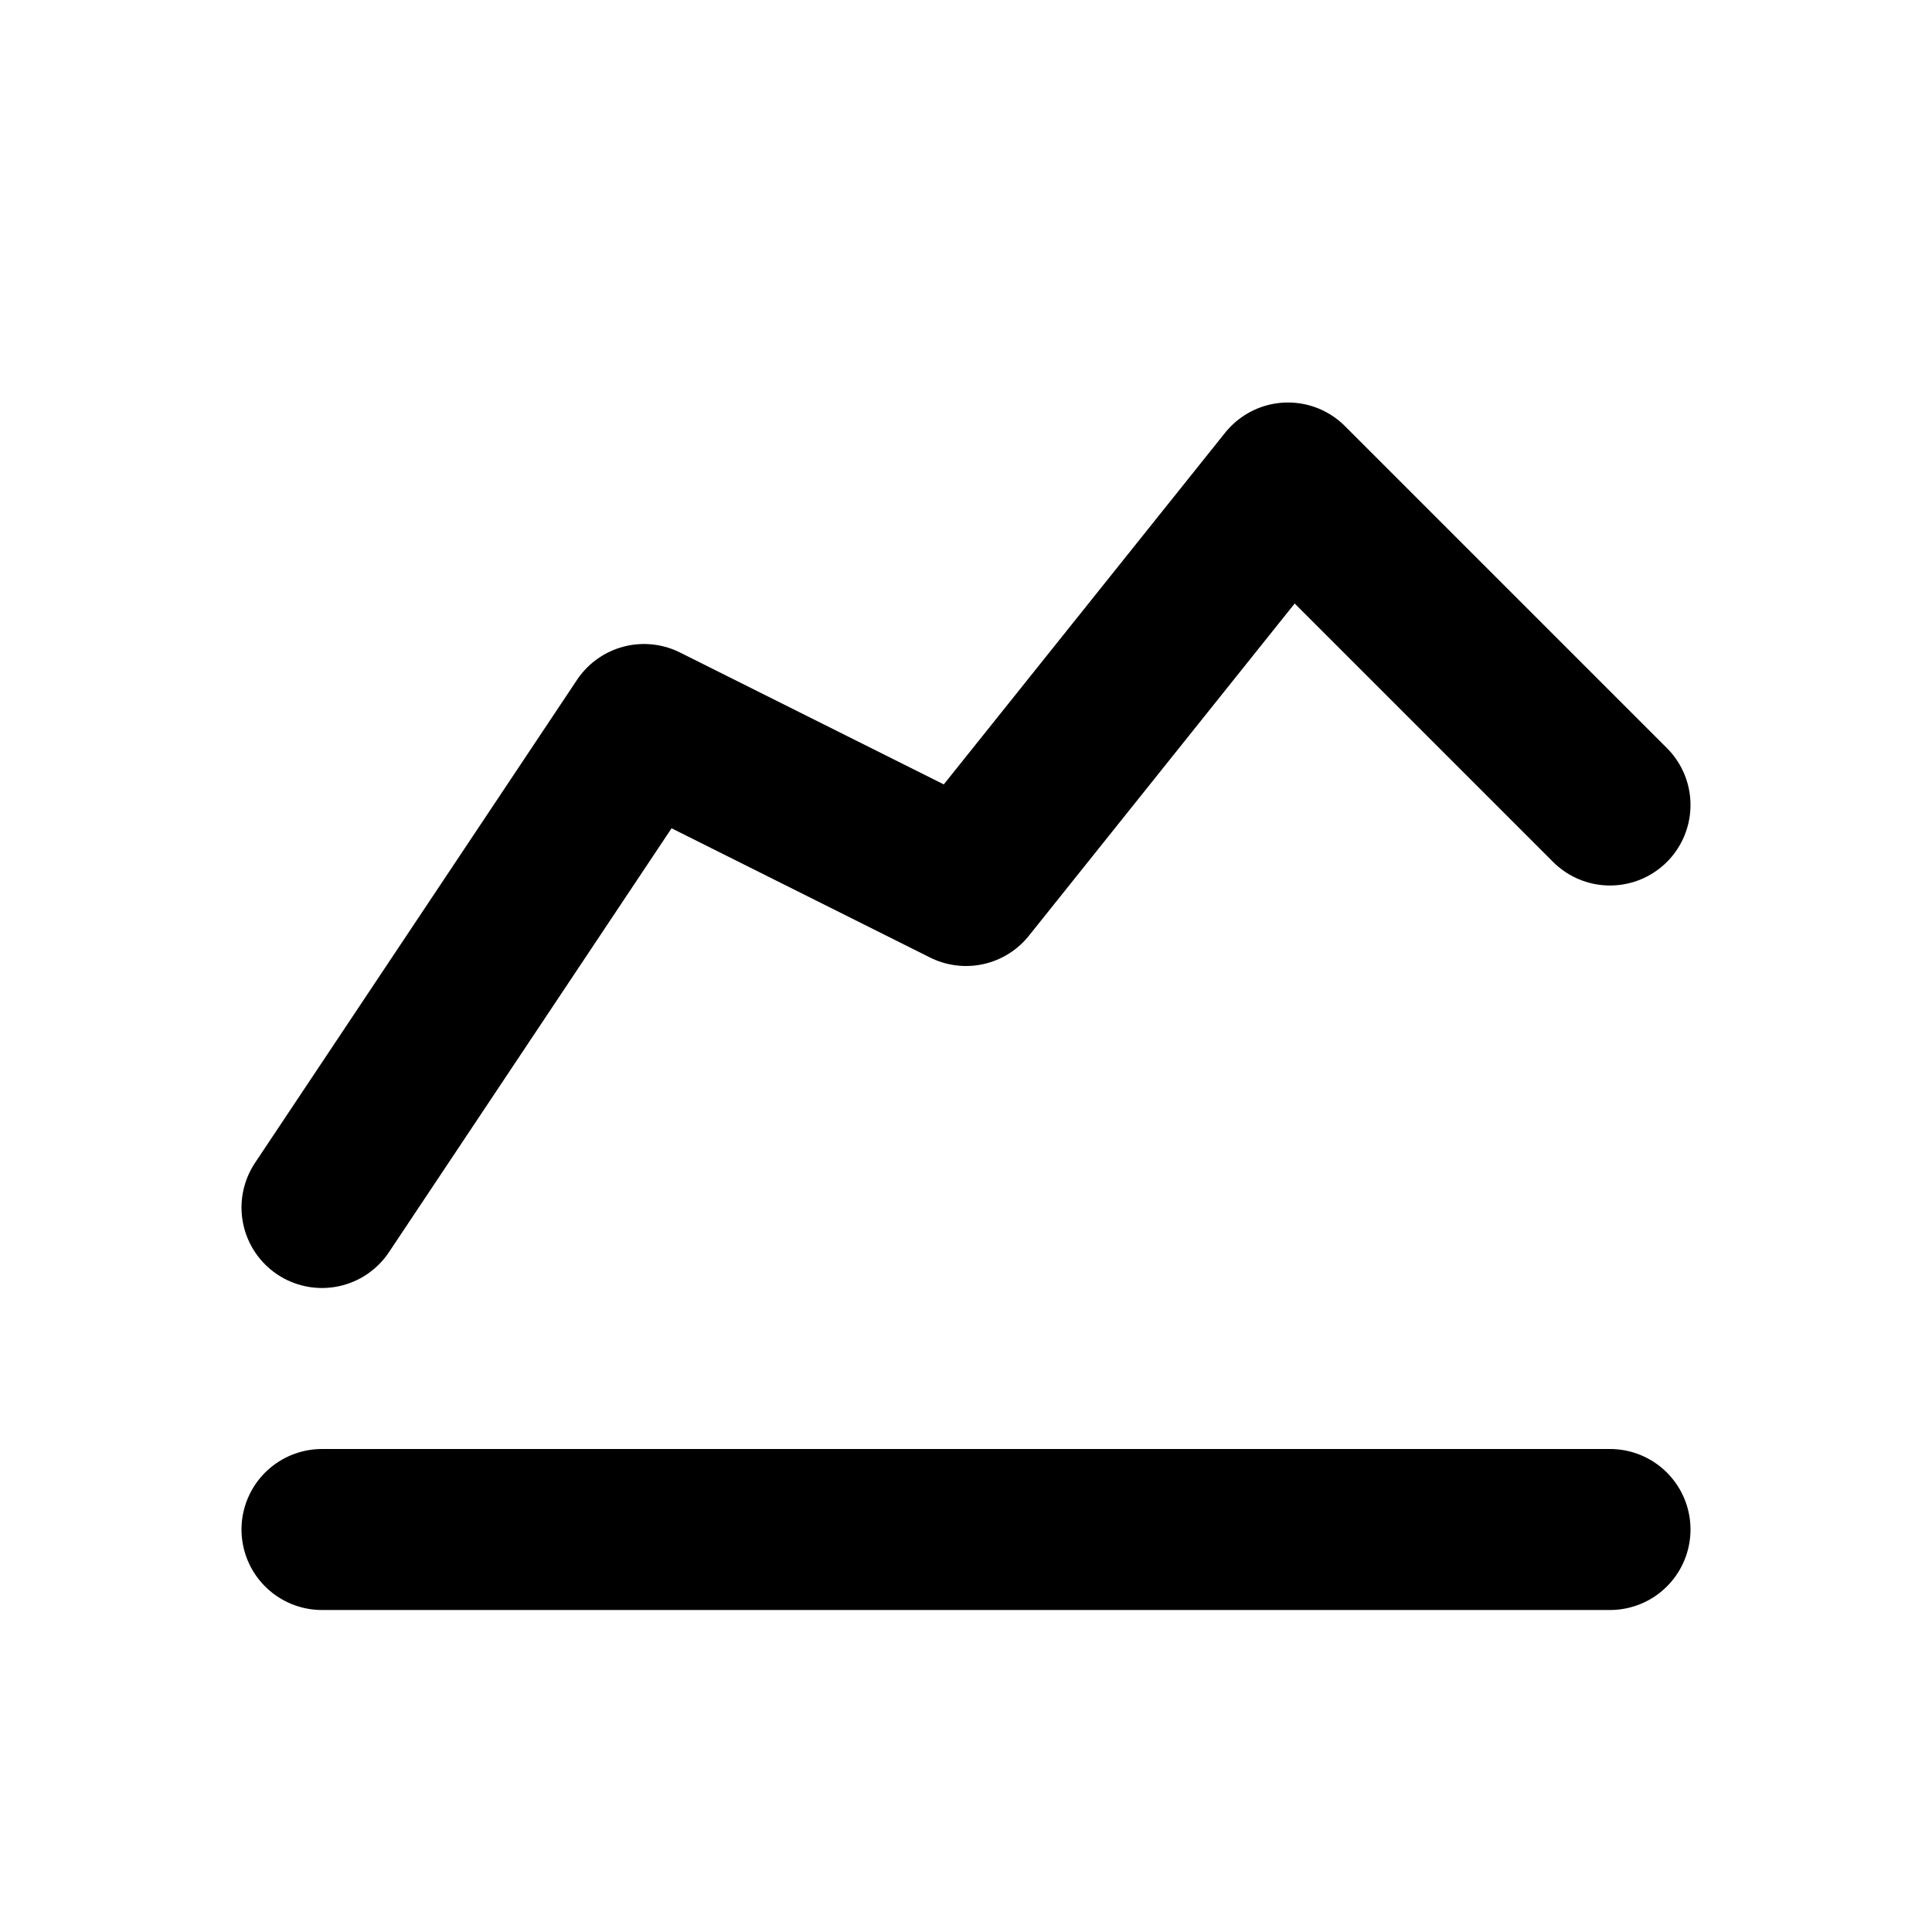
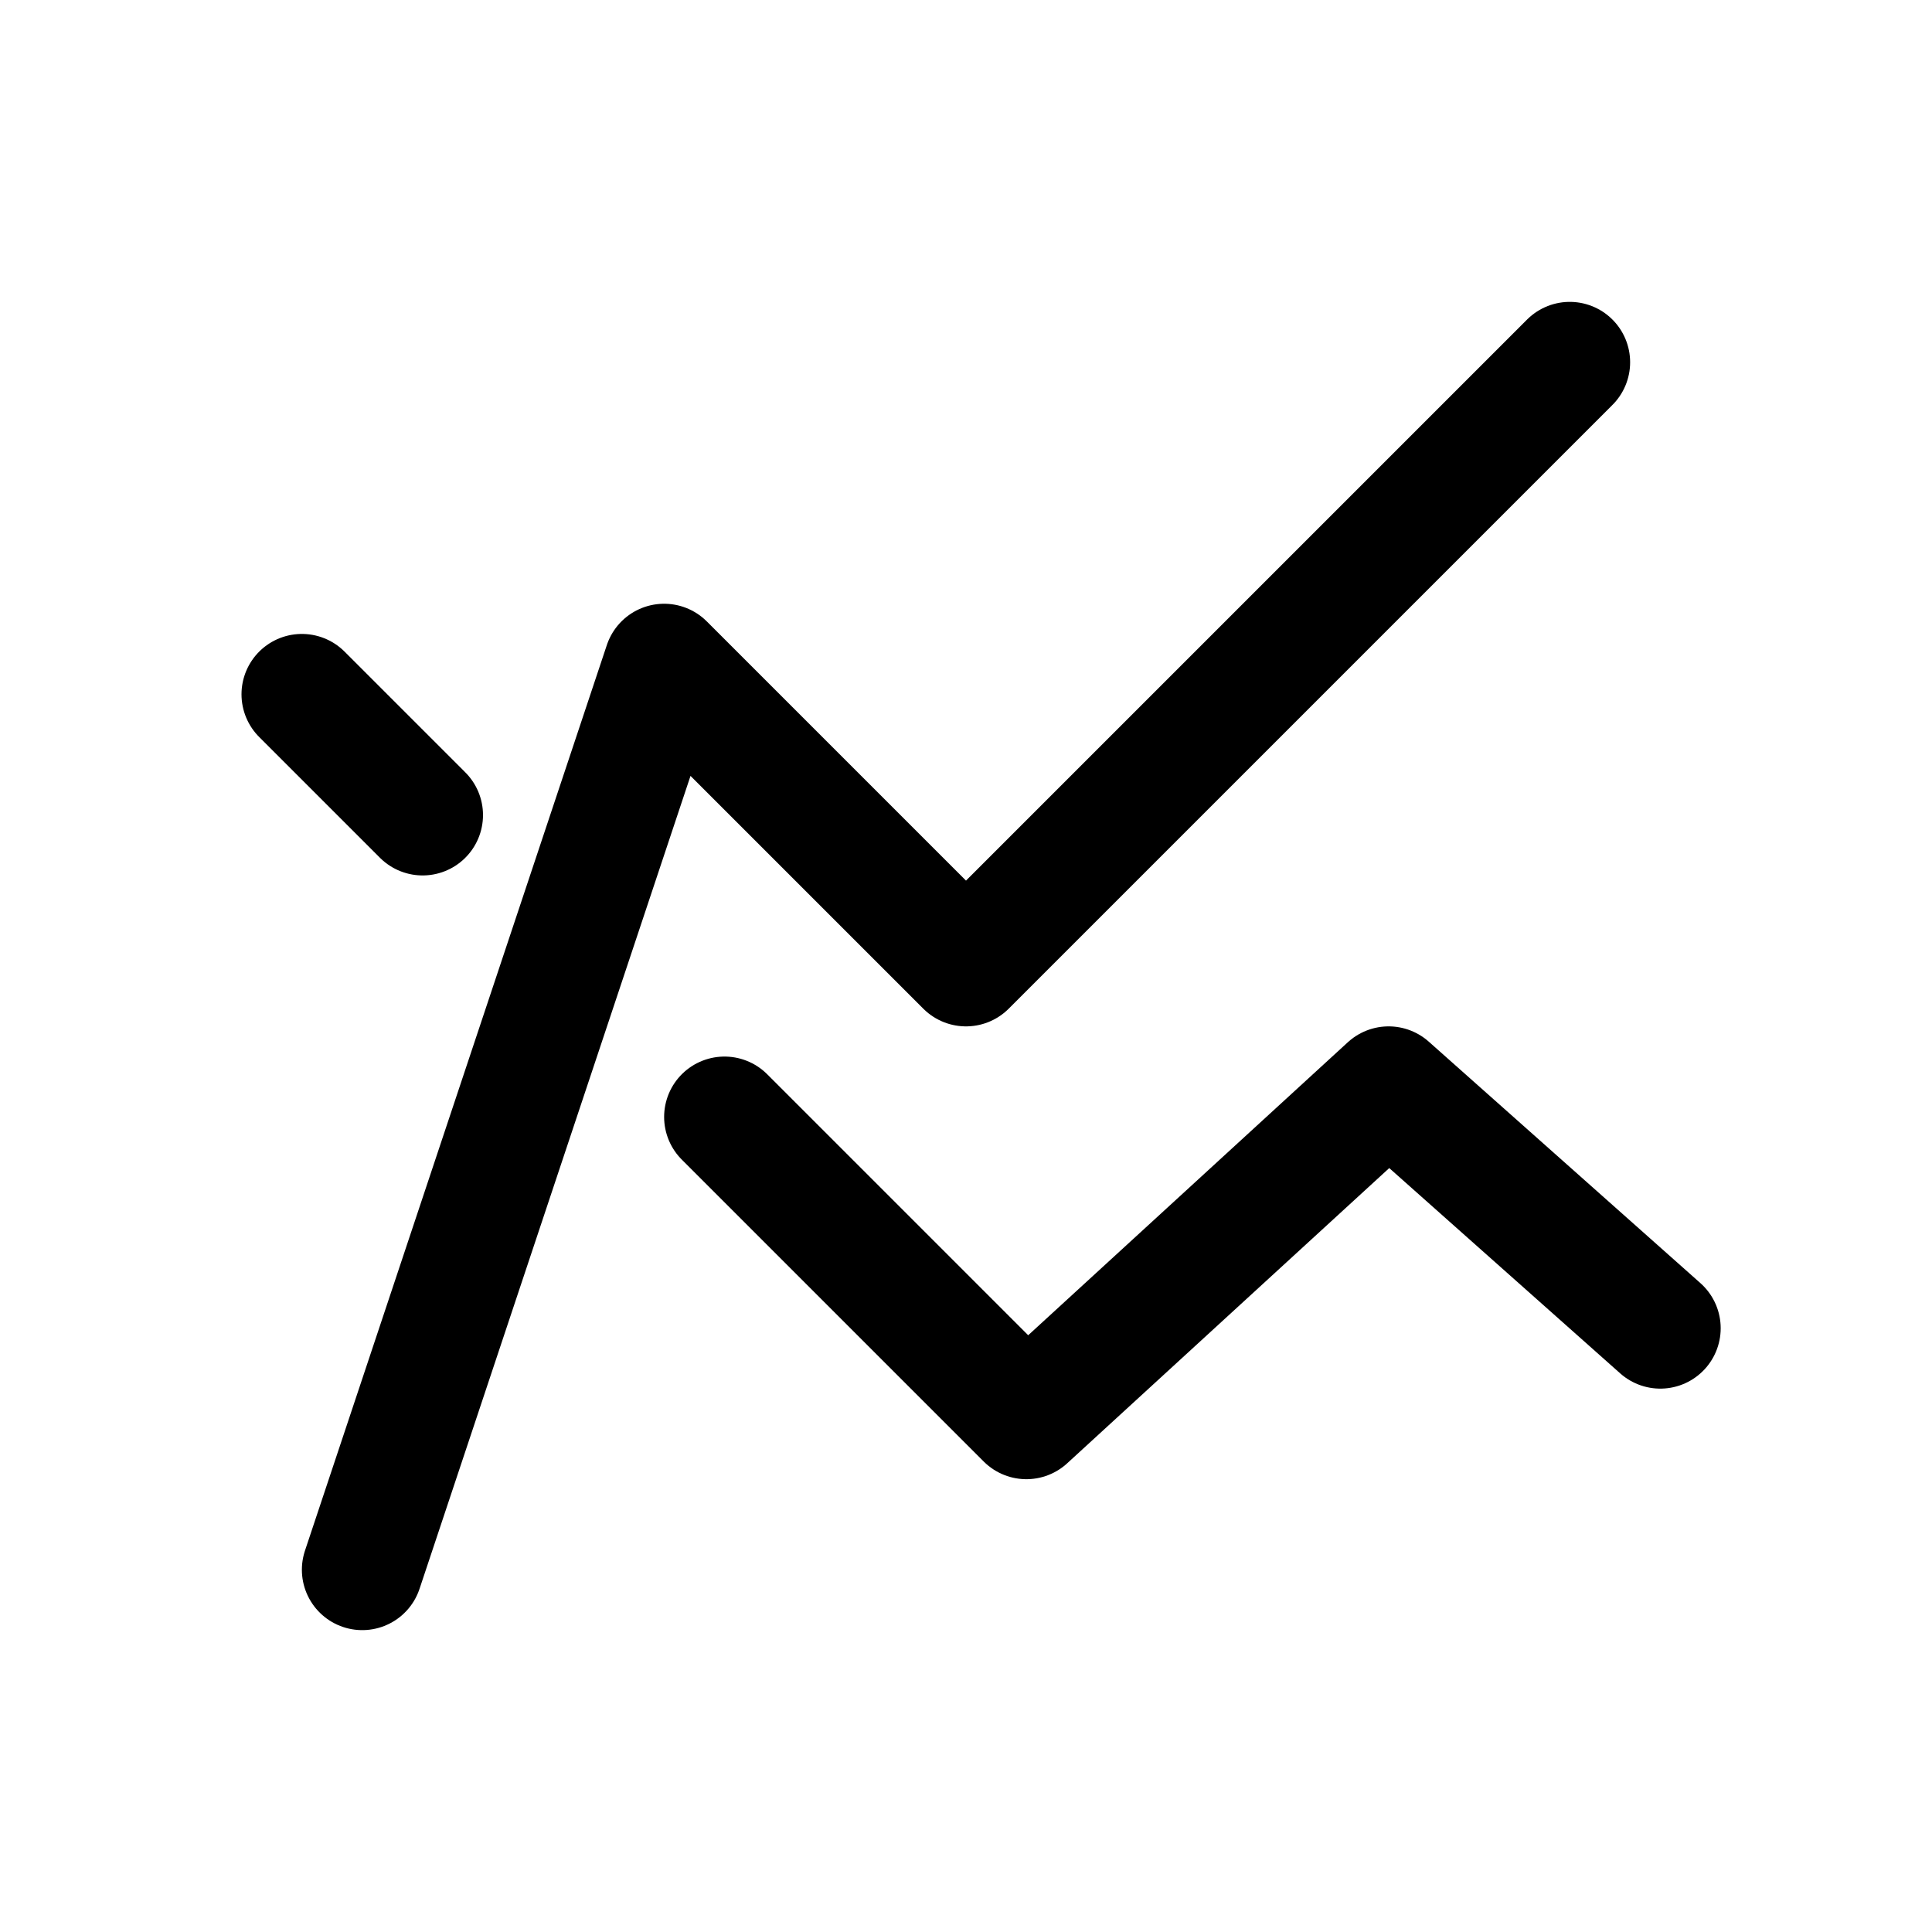
- <svg xmlns="http://www.w3.org/2000/svg" class="icon icon-tabler icon-tabler-chart-line" width="24" height="24" viewBox="0 0 24 24" stroke-width="2" stroke="currentColor" fill="none" stroke-linecap="round" stroke-linejoin="round">
-   <path stroke="none" d="M0 0h24v24H0z" fill="none" />
-   <path d="M4 19l16 0" />
-   <path d="M4 15l4 -6l4 2l4 -5l4 4" />
+ <svg xmlns="http://www.w3.org/2000/svg" width="32" height="32" viewBox="0 0 32 32" fill="none">
+   <path d="M6 26L11 11L16 16L26 6" stroke="black" stroke-width="2" stroke-linecap="round" stroke-linejoin="round" />
+   <path d="M5 11.5L7 13.5M12 18.5L17 23.5L23 18L27.5 22" stroke="black" stroke-width="2" stroke-linecap="round" stroke-linejoin="round" />
</svg>
